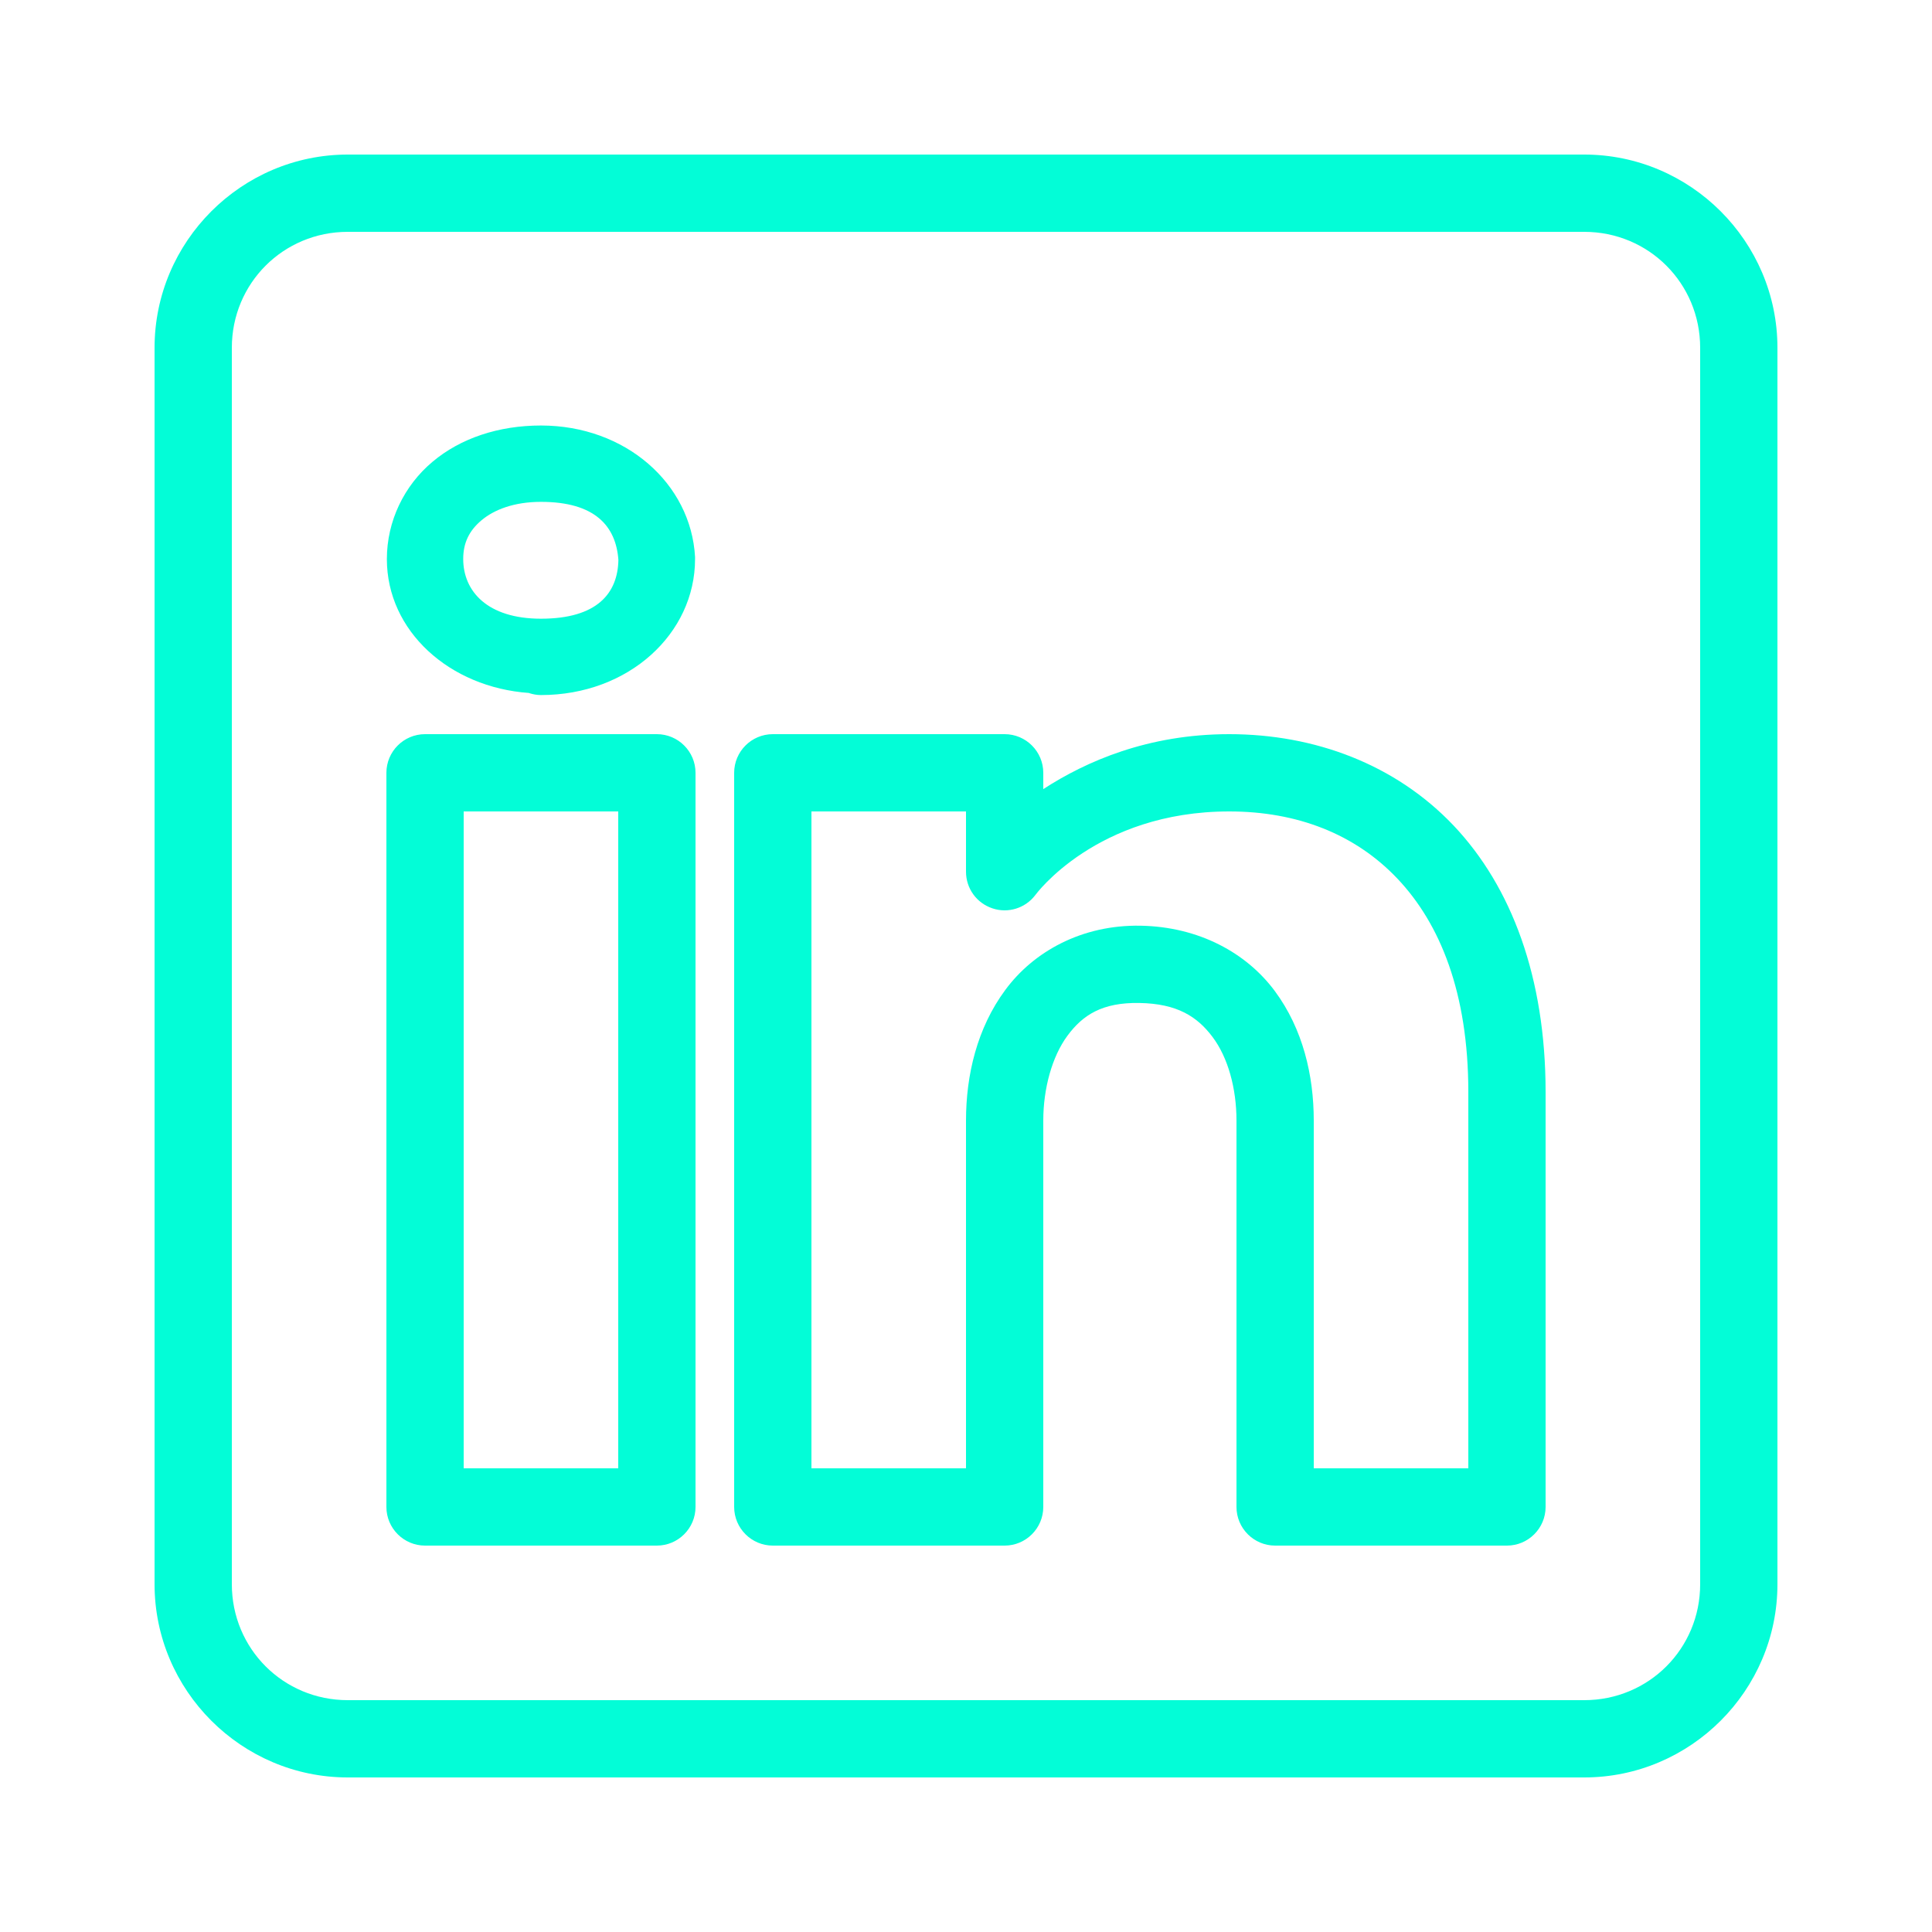
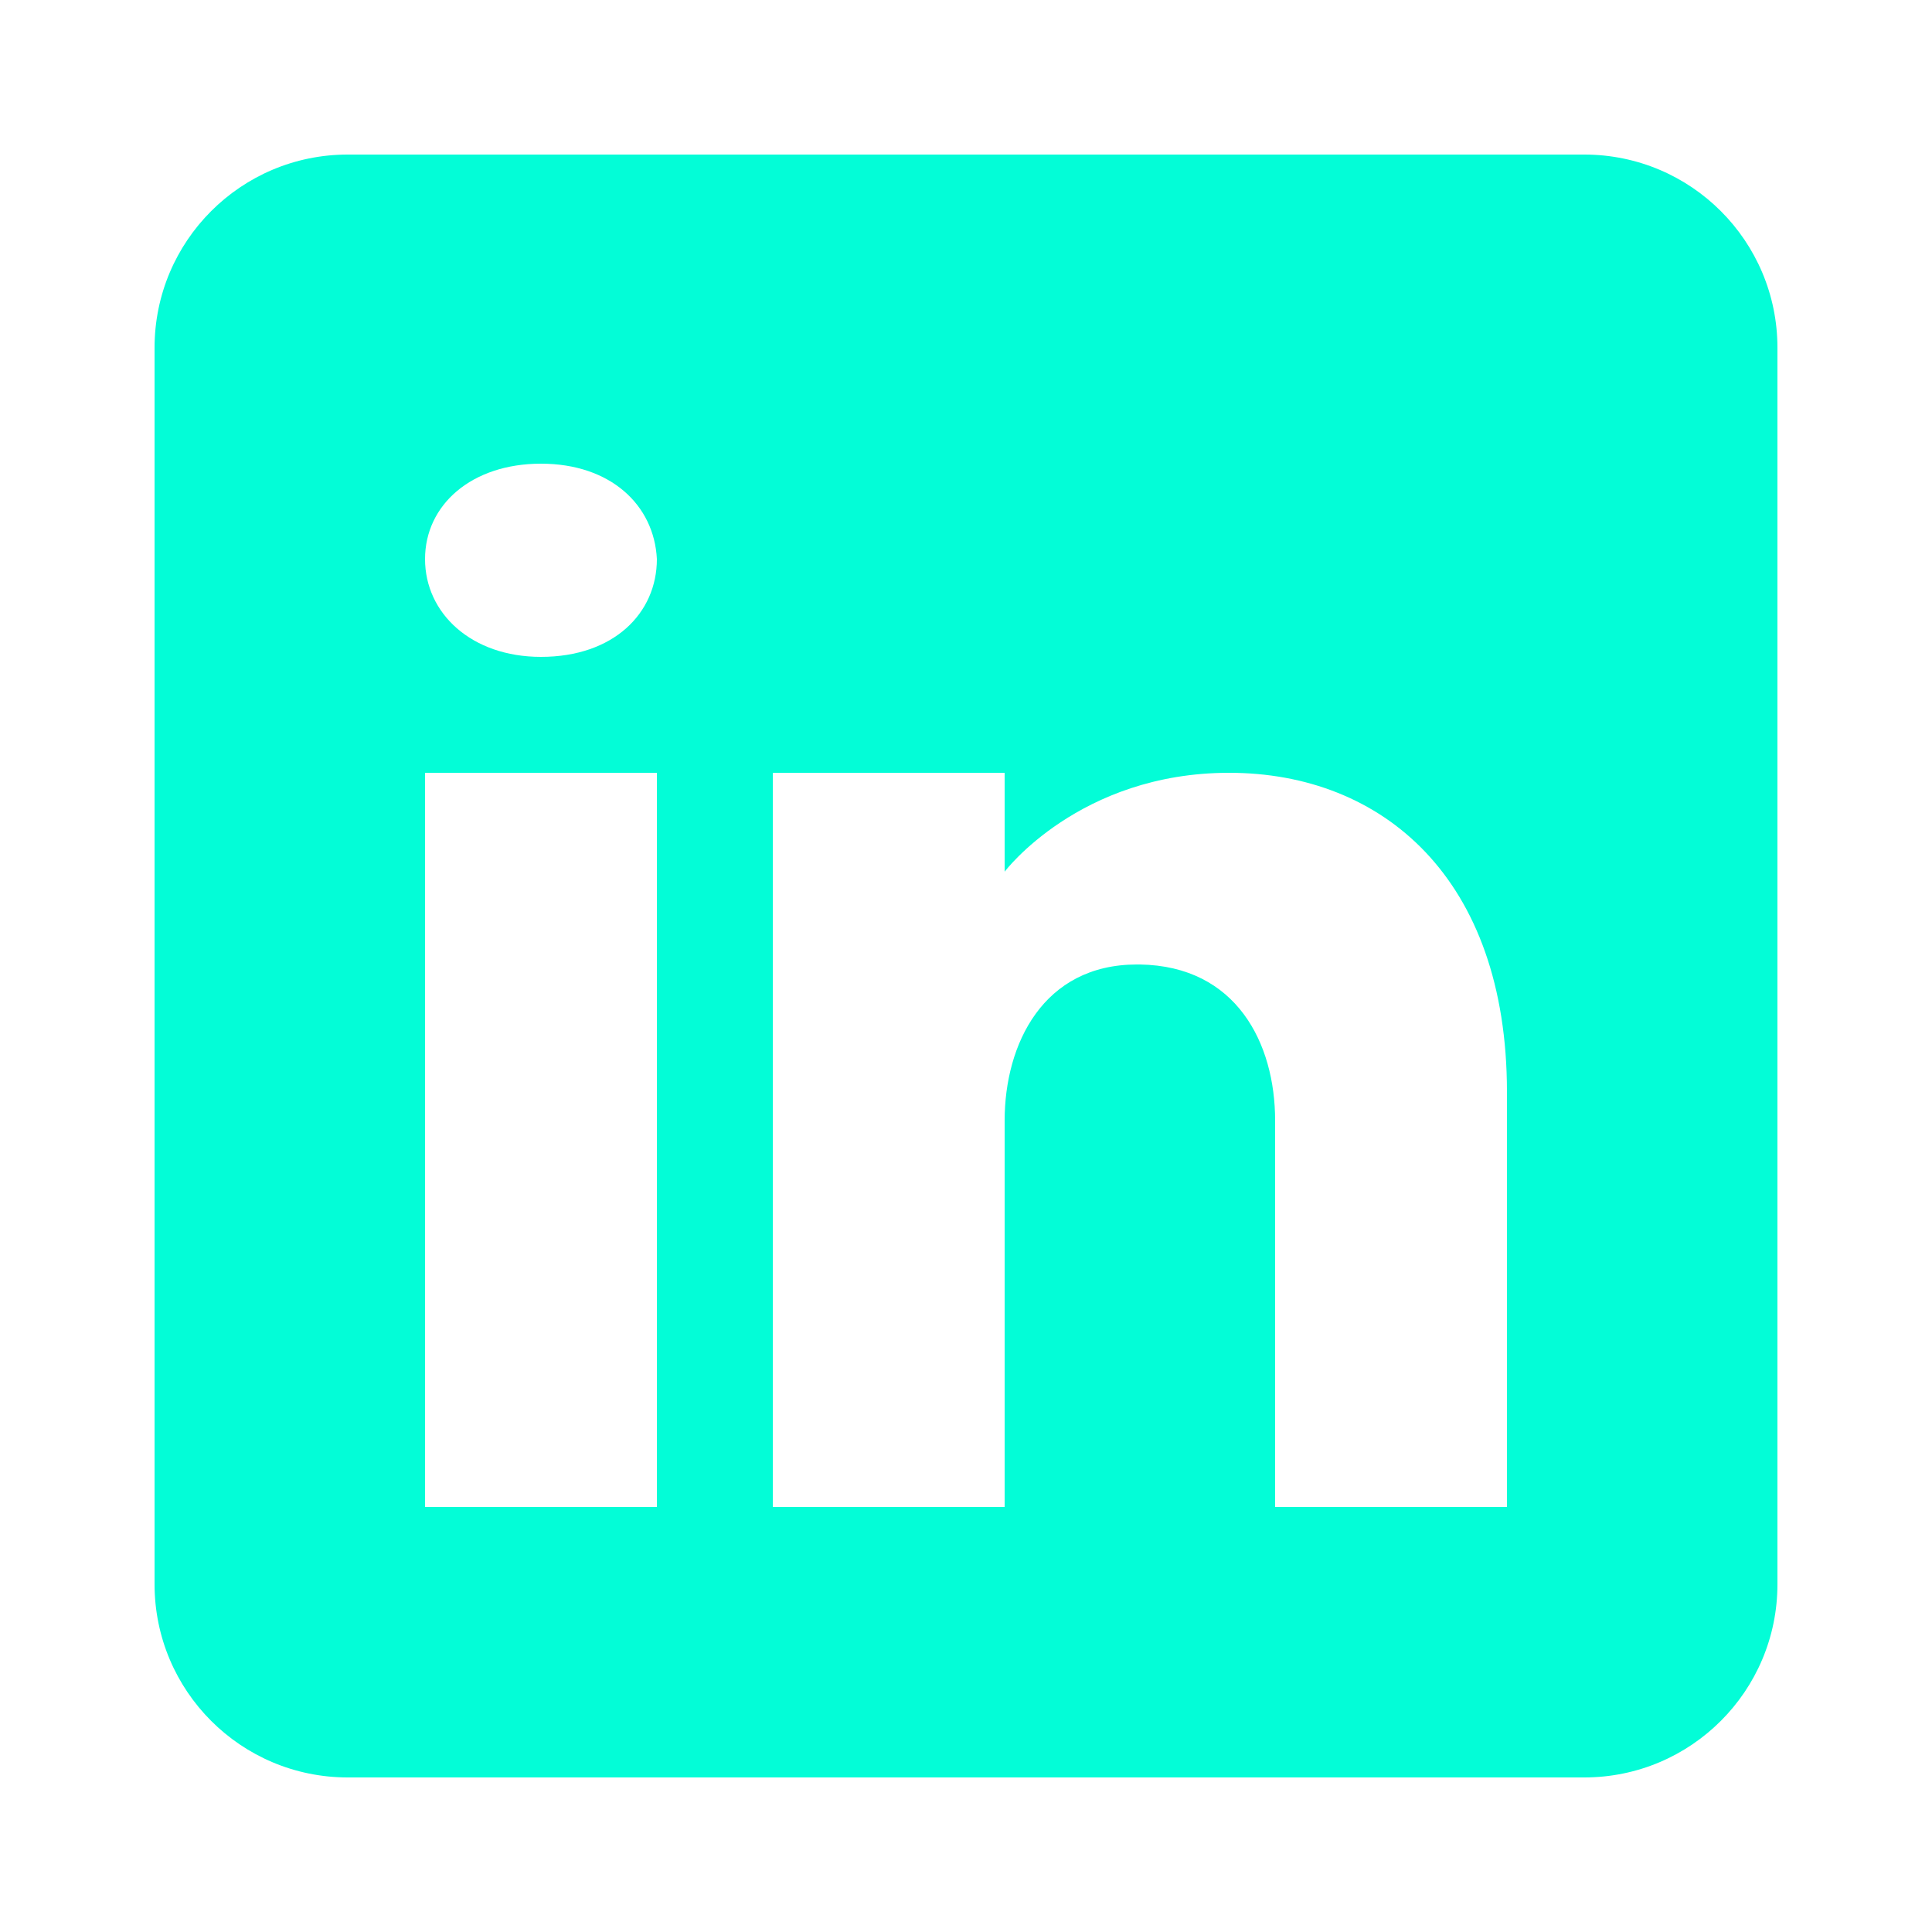
<svg xmlns="http://www.w3.org/2000/svg" width="50pt" height="50pt" viewBox="0 0 50 50" version="1.1">
-   <g id="surface1146057">
-     <path style=" stroke:none;fill-rule:nonzero;fill:rgb(1.176%,99.216%,84.314%);fill-opacity:1;" d="M 9 4 C 6.25 4 4 6.25 4 9 L 4 41 C 4 43.75 6.25 46 9 46 L 41 46 C 43.75 46 46 43.75 46 41 L 46 9 C 46 6.25 43.75 4 41 4 Z M 9 6 L 41 6 C 42.668 6 44 7.332 44 9 L 44 41 C 44 42.668 42.668 44 41 44 L 9 44 C 7.332 44 6 42.668 6 41 L 6 9 C 6 7.332 7.332 6 9 6 Z M 14 11.012 C 12.906 11.012 11.918 11.34 11.191 11.953 C 10.461 12.566 10.012 13.484 10.012 14.469 C 10.012 16.332 11.633 17.789 13.691 17.934 C 13.691 17.934 13.695 17.934 13.695 17.938 C 13.793 17.969 13.895 17.988 14 17.988 C 16.273 17.988 17.988 16.395 17.988 14.469 C 17.988 14.449 17.988 14.43 17.988 14.414 C 17.883 12.516 16.191 11.012 14 11.012 Z M 14 12.988 C 15.391 12.988 15.941 13.609 16.004 14.492 C 15.988 15.348 15.461 16.012 14 16.012 C 12.613 16.012 11.988 15.301 11.988 14.465 C 11.988 14.051 12.141 13.734 12.461 13.465 C 12.781 13.195 13.297 12.988 14 12.988 Z M 11 19 C 10.449 19 10 19.449 10 20 L 10 39 C 10 39.551 10.449 40 11 40 L 17 40 C 17.551 40 18 39.551 18 39 L 18 20 C 18 19.449 17.551 19 17 19 Z M 20 19 C 19.449 19 19 19.449 19 20 L 19 39 C 19 39.551 19.449 40 20 40 L 26 40 C 26.551 40 27 39.551 27 39 L 27 29 C 27 28.172 27.227 27.344 27.625 26.805 C 28.023 26.266 28.527 25.941 29.484 25.957 C 30.469 25.973 30.988 26.312 31.383 26.84 C 31.781 27.371 32 28.168 32 29 L 32 39 C 32 39.551 32.449 40 33 40 L 39 40 C 39.551 40 40 39.551 40 39 L 40 28.262 C 40 25.301 39.121 22.953 37.621 21.367 C 36.117 19.781 34.023 19 31.812 19 C 29.711 19 28.109 19.703 27 20.422 L 27 20 C 27 19.449 26.551 19 26 19 Z M 12 21 L 16 21 L 16 38 L 12 38 Z M 21 21 L 25 21 L 25 22.559 C 25 22.992 25.273 23.371 25.684 23.508 C 26.09 23.645 26.539 23.504 26.797 23.16 C 26.797 23.16 28.371 21 31.812 21 C 33.566 21 35.07 21.582 36.168 22.742 C 37.266 23.902 38 25.688 38 28.262 L 38 38 L 34 38 L 34 29 C 34 27.832 33.719 26.629 32.992 25.648 C 32.262 24.664 31.031 23.984 29.516 23.957 C 27.996 23.93 26.746 24.629 26.016 25.621 C 25.285 26.609 25 27.828 25 29 L 25 38 L 21 38 Z M 21 21 " />
+   <g id="surface1061239">
+     <path style=" stroke:none;fill-rule:nonzero;fill:rgb(1.176%,99.216%,84.314%);fill-opacity:1;" d="M 41 4 L 9 4 C 6.238 4 4 6.238 4 9 L 4 41 C 4 43.762 6.238 46 9 46 L 41 46 C 43.762 46 46 43.762 46 41 L 46 9 C 46 6.238 43.762 4 41 4 Z M 17 20 L 17 39 L 11 39 L 11 20 Z M 11 14.469 C 11 13.07 12.199 12 14 12 C 15.801 12 16.93 13.07 17 14.469 C 17 15.871 15.879 17 14 17 C 12.199 17 11 15.871 11 14.469 Z M 39 39 L 33 39 C 33 39 33 29.738 33 29 C 33 27 32 25 29.5 24.961 L 29.422 24.961 C 27 24.961 26 27.02 26 29 C 26 29.91 26 39 26 39 L 20 39 L 20 20 L 26 20 L 26 22.559 C 26 22.559 27.93 20 31.809 20 C 35.781 20 39 22.73 39 28.262 Z M 39 39 " />
  </g>
</svg>
